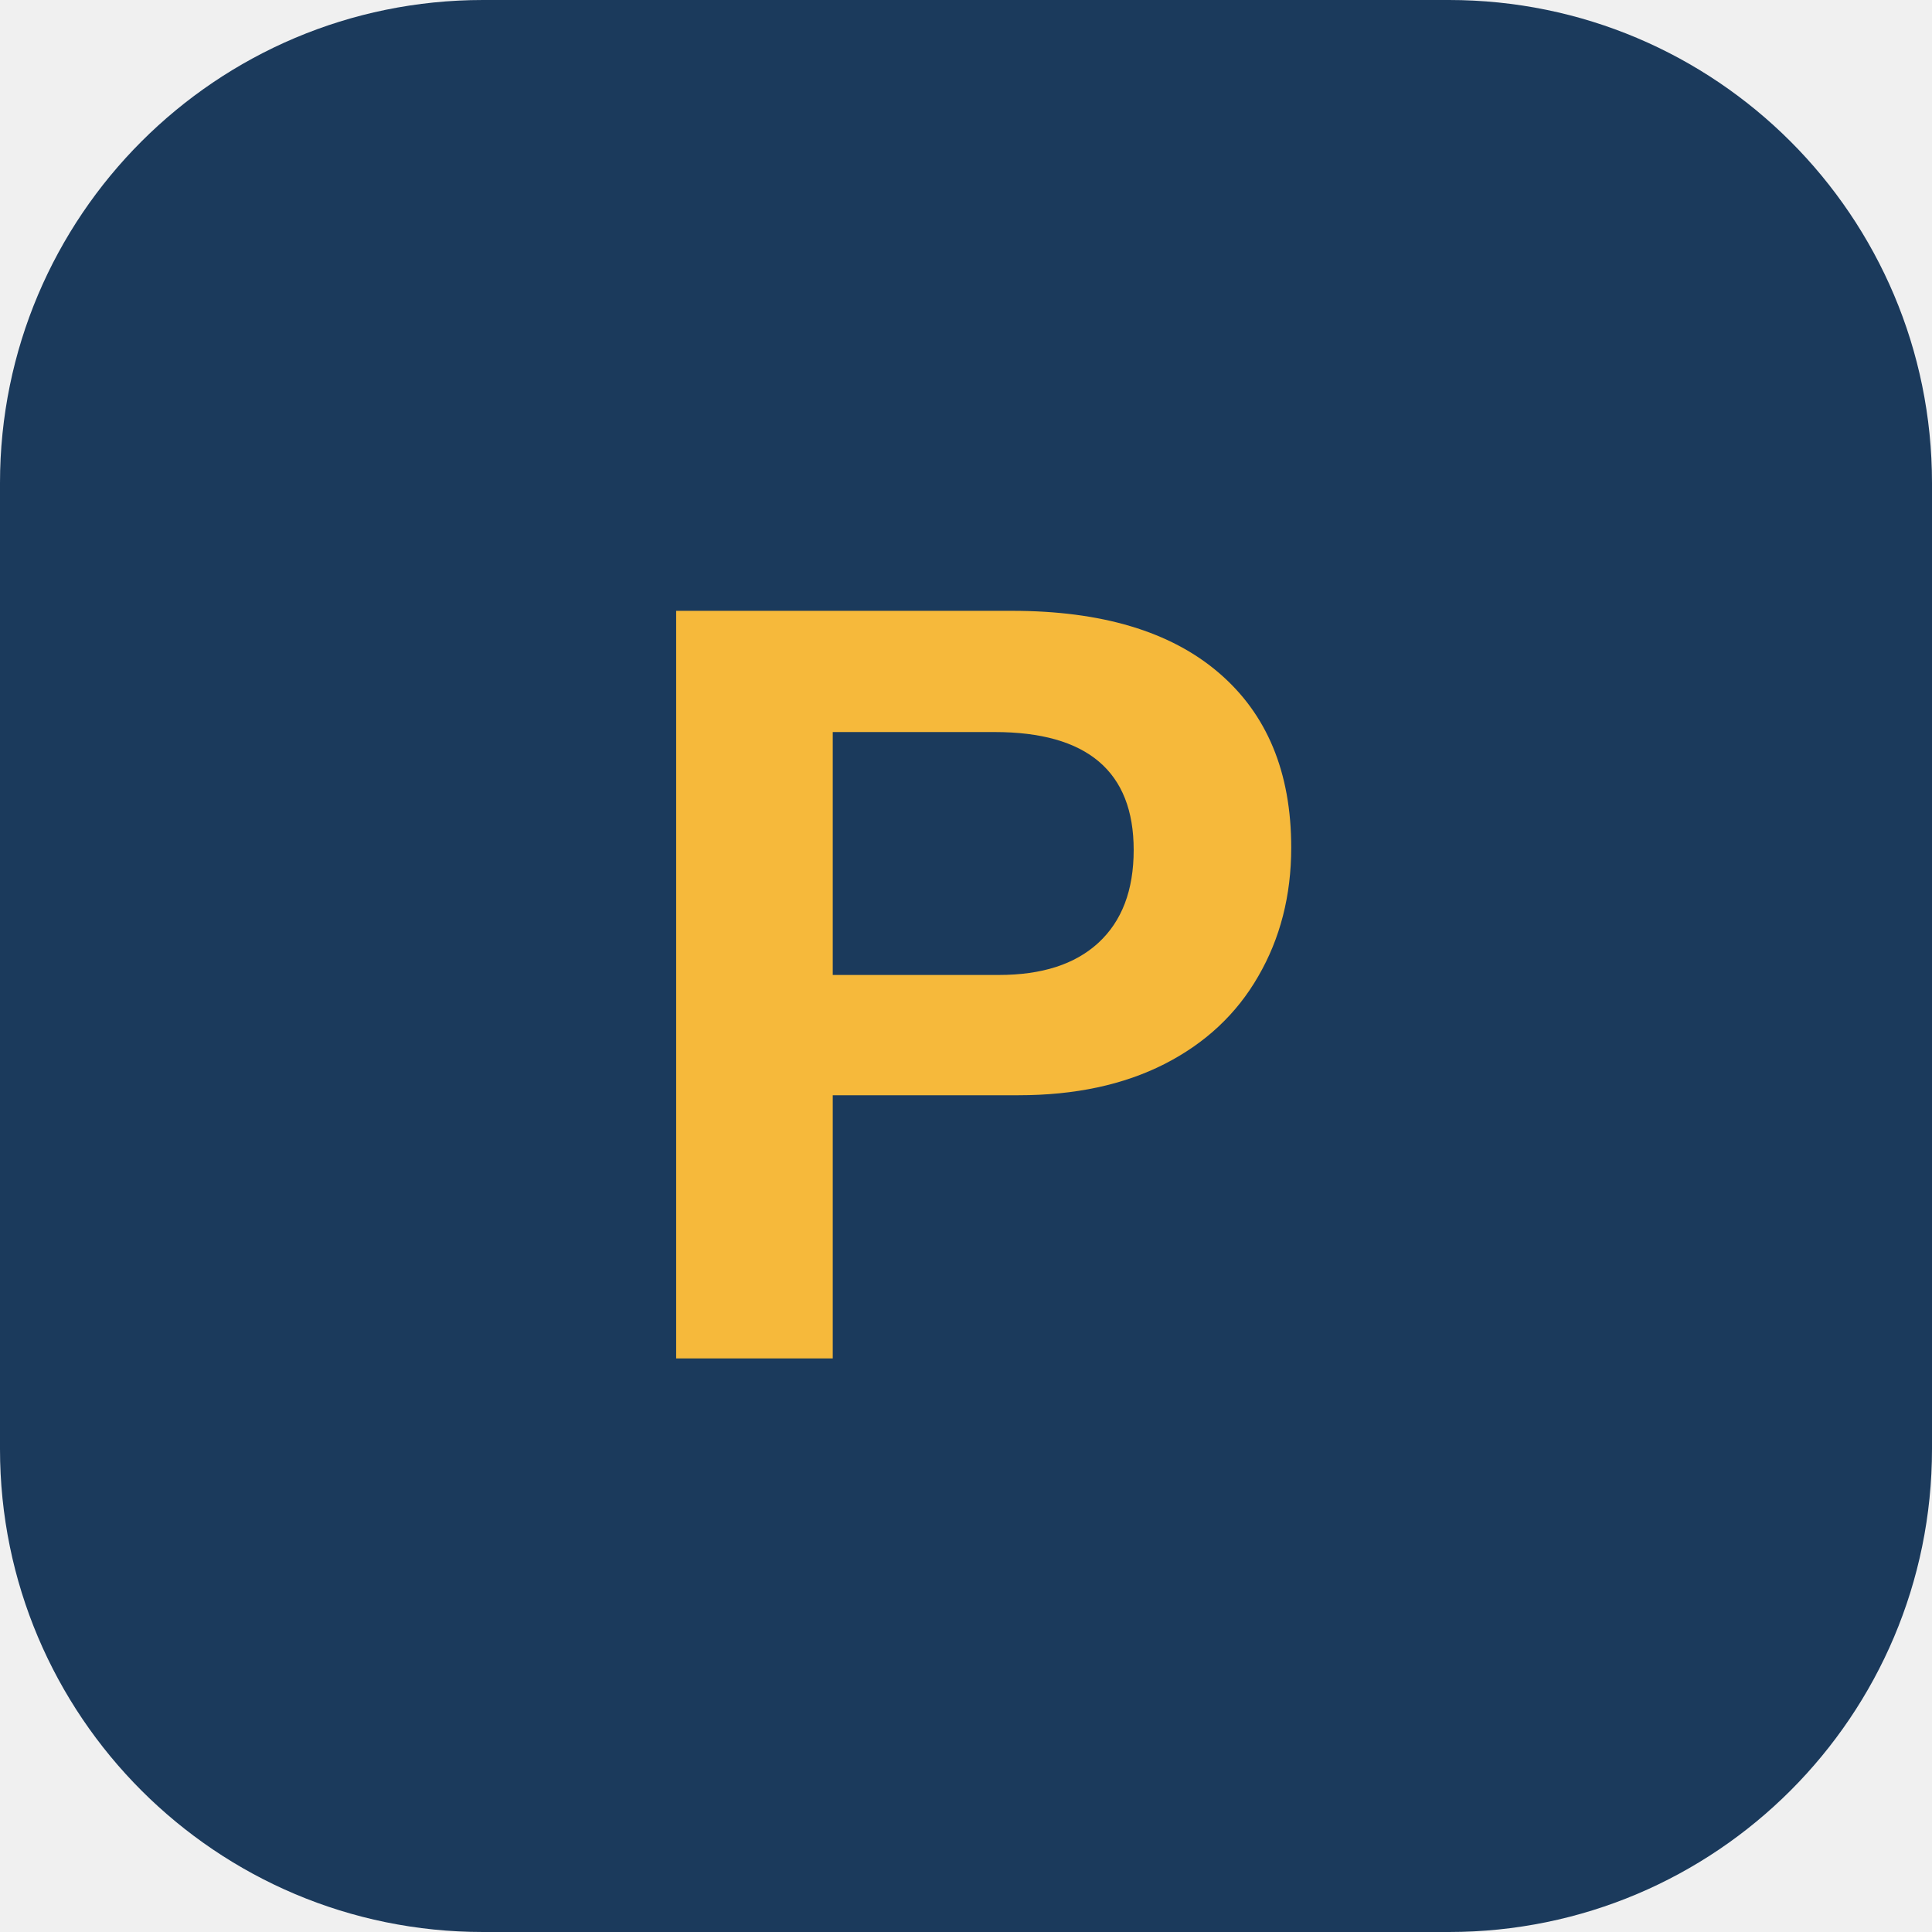
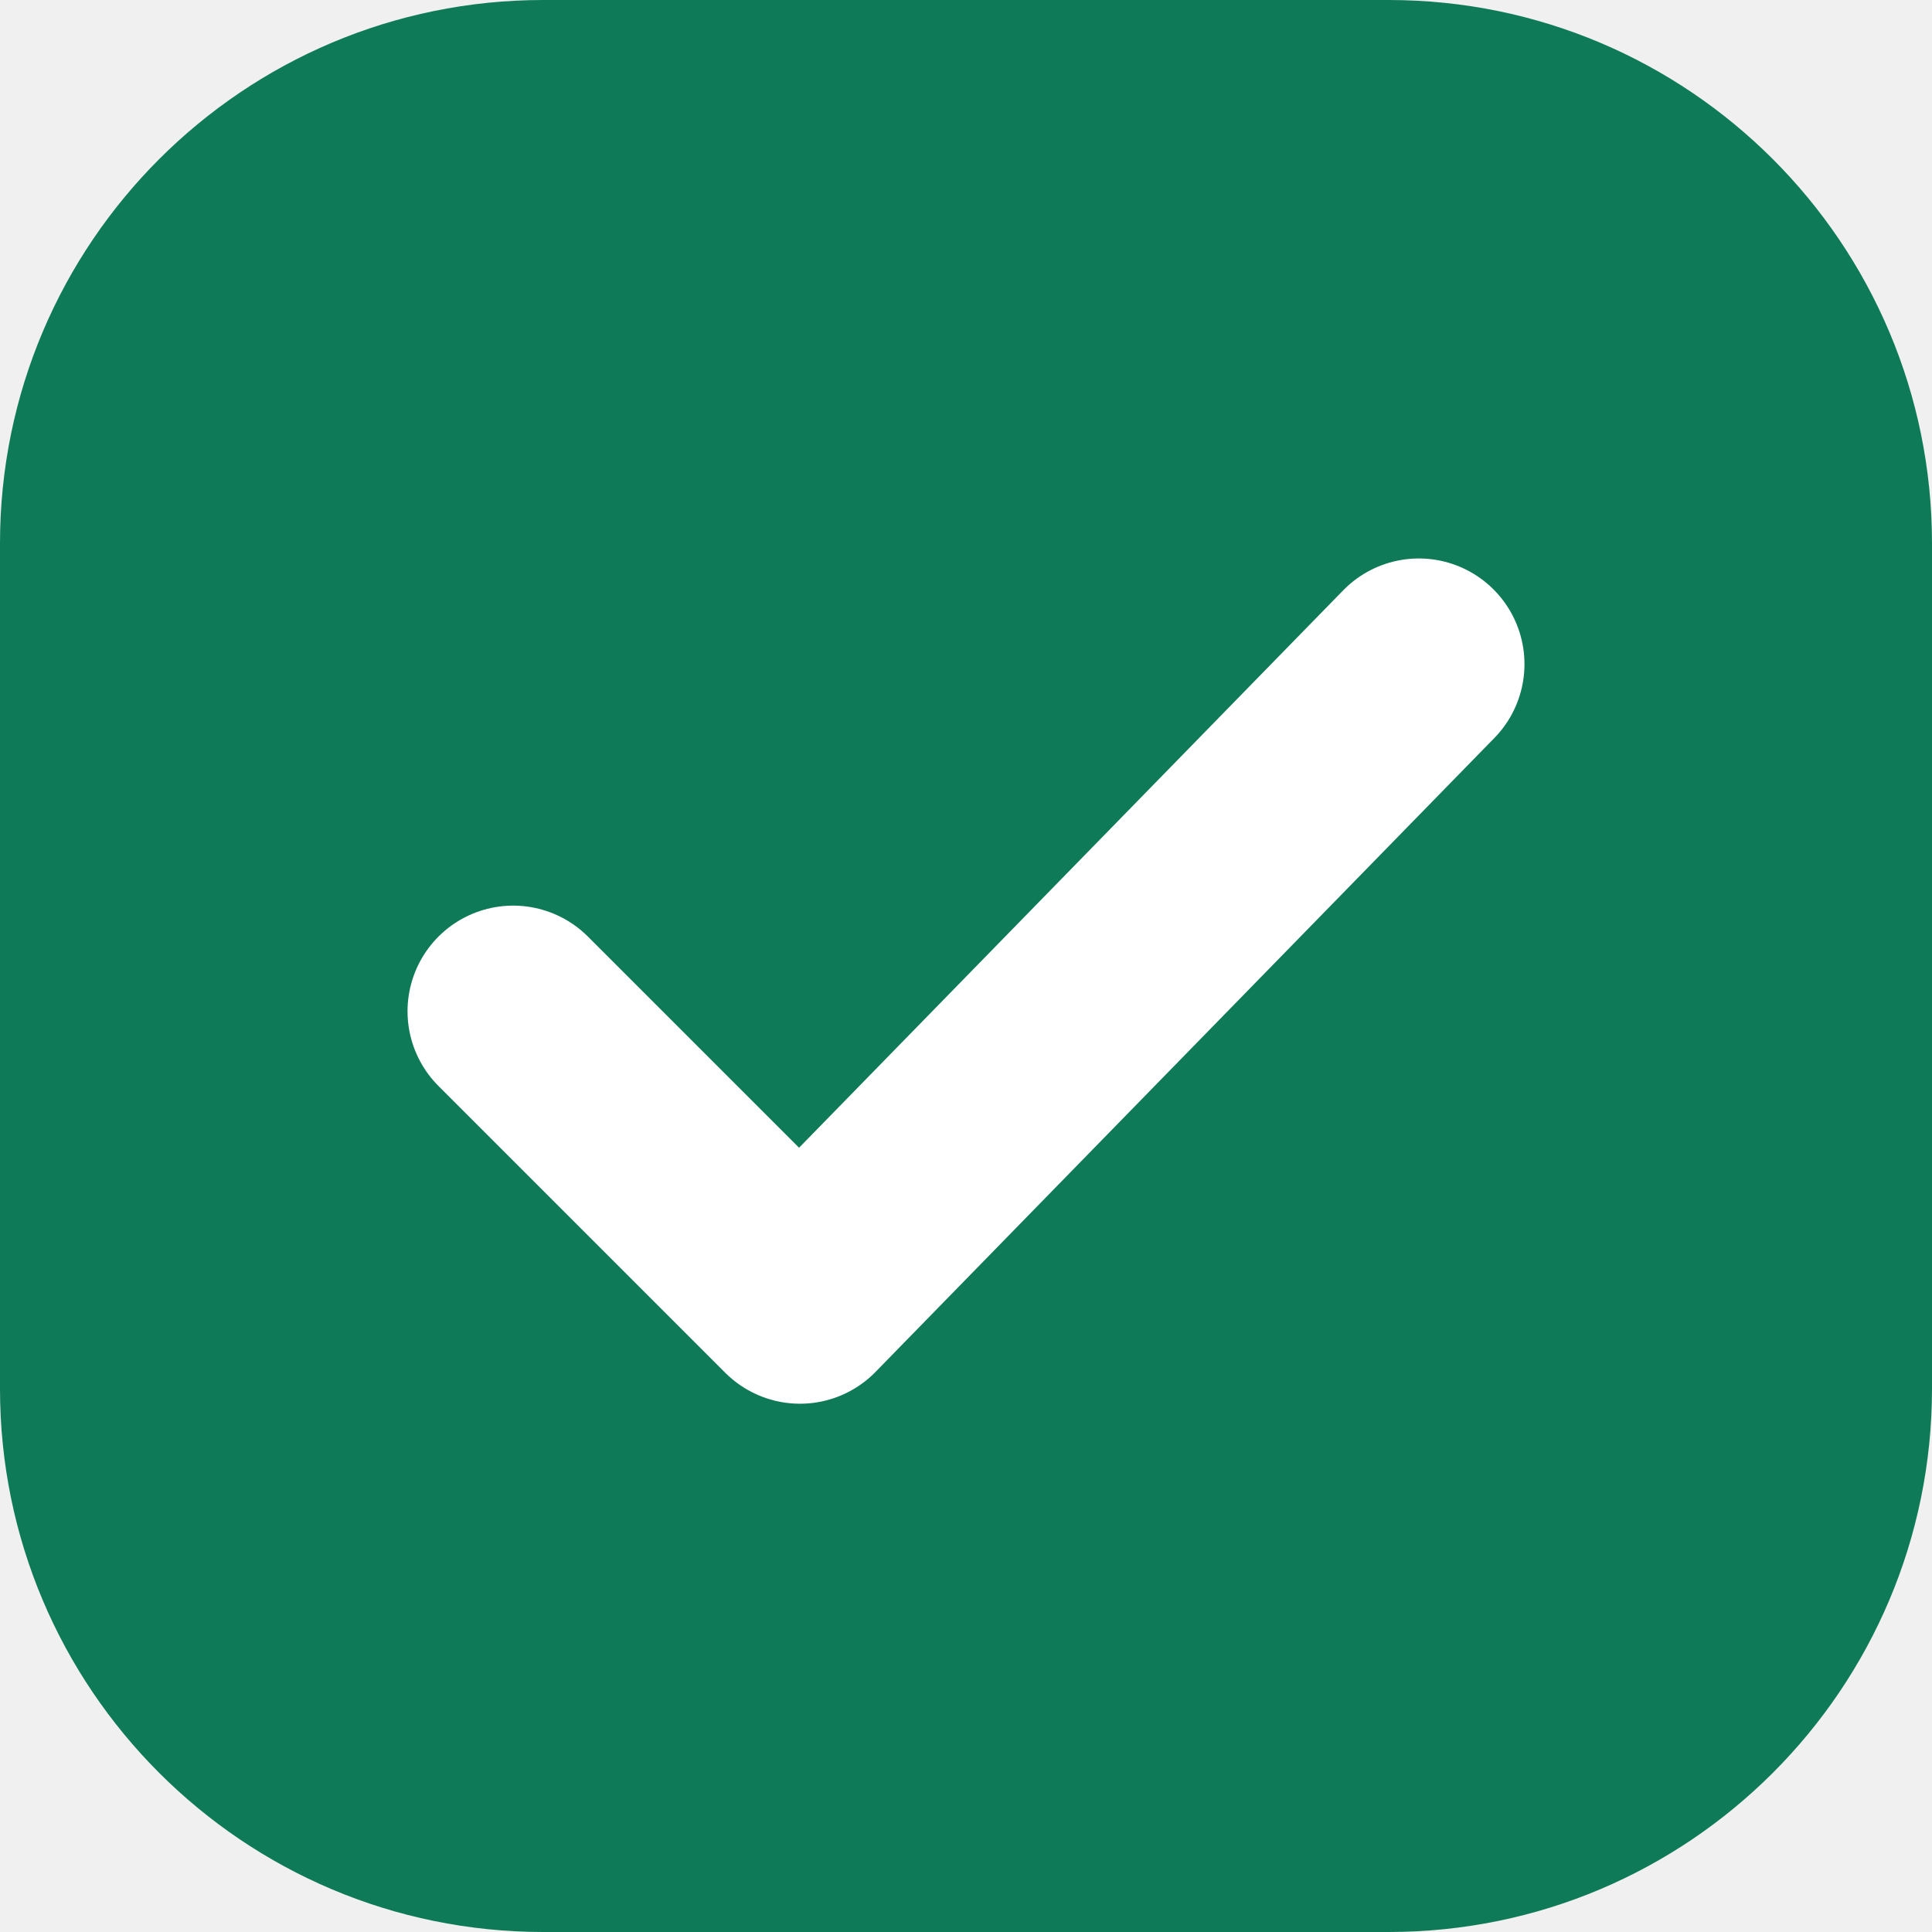
<svg xmlns="http://www.w3.org/2000/svg" viewBox="0 0 64 64">
-   <rect width="64" height="64" rx="16" fill="#1b3a5c" />
-   <text x="32" y="45" text-anchor="middle" font-family="'Segoe UI',Arial,sans-serif" font-weight="900" font-size="36" fill="#f6b93b">P</text>
+   <rect width="64" height="64" rx="18" fill="#0e7a58" />
+   <path d="M17 33.5l9.5 9.5L47 22" fill="none" stroke="#fff" stroke-width="7" stroke-linecap="round" stroke-linejoin="round" />
</svg>
